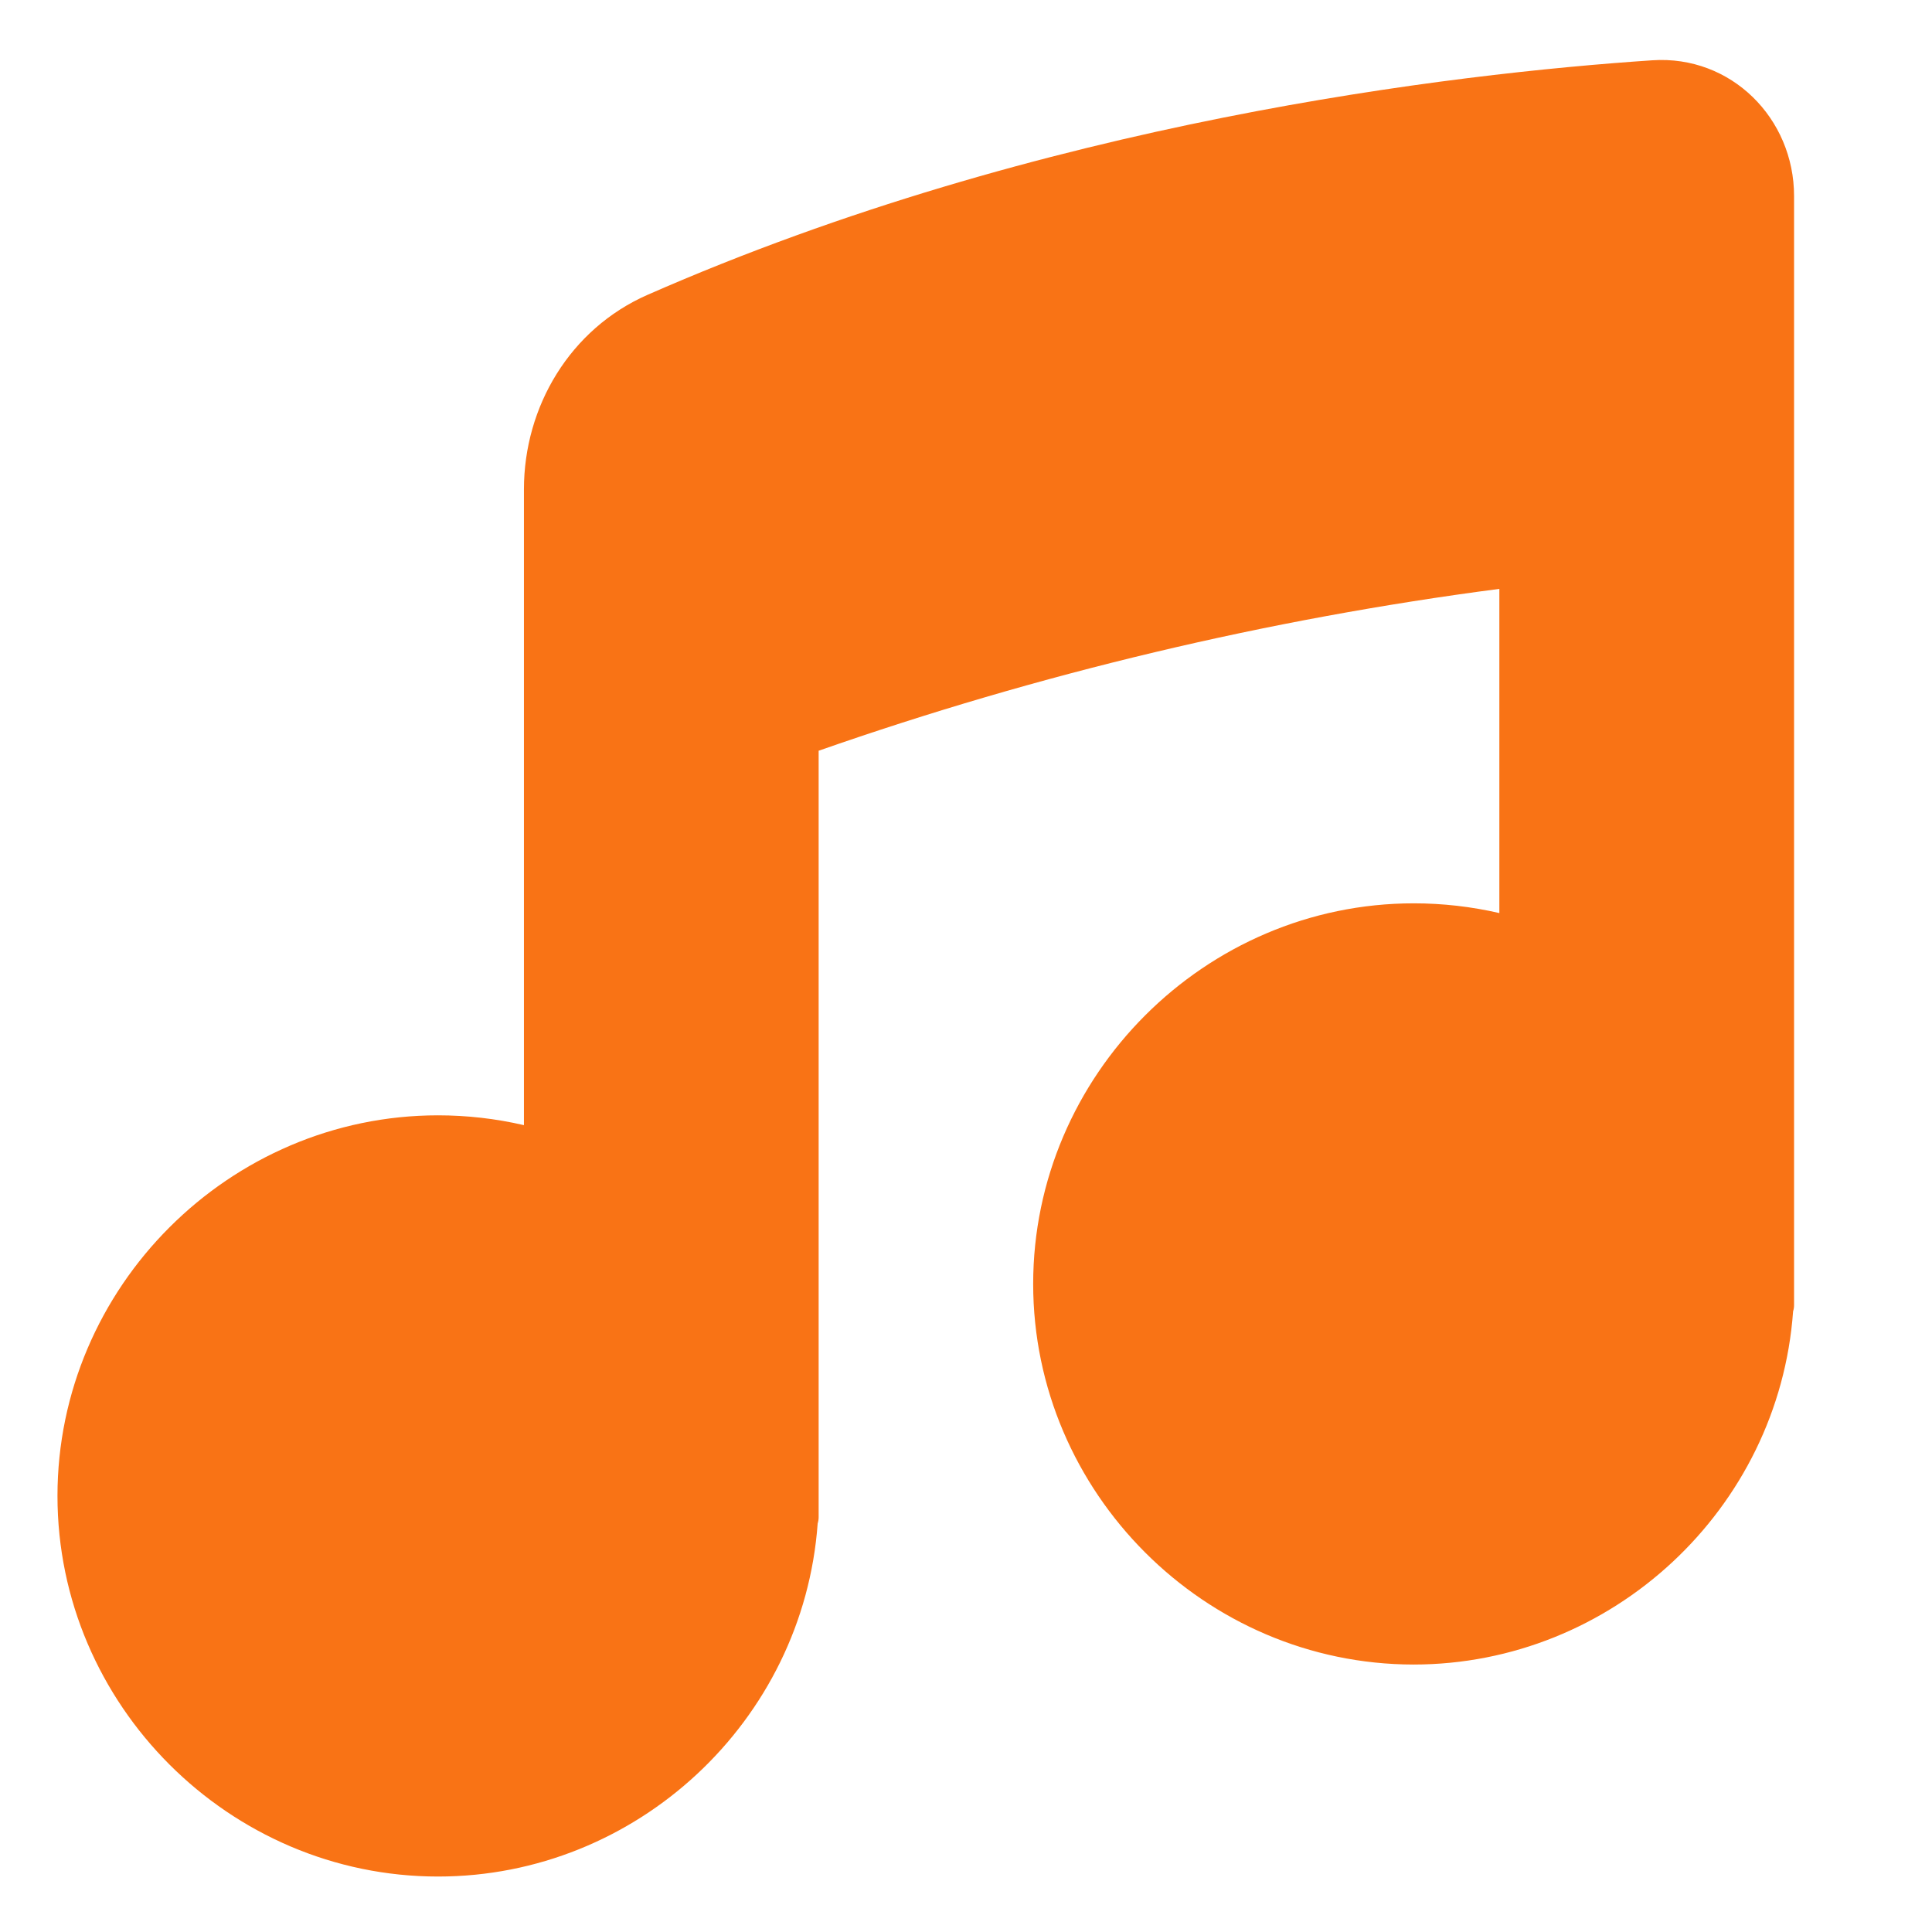
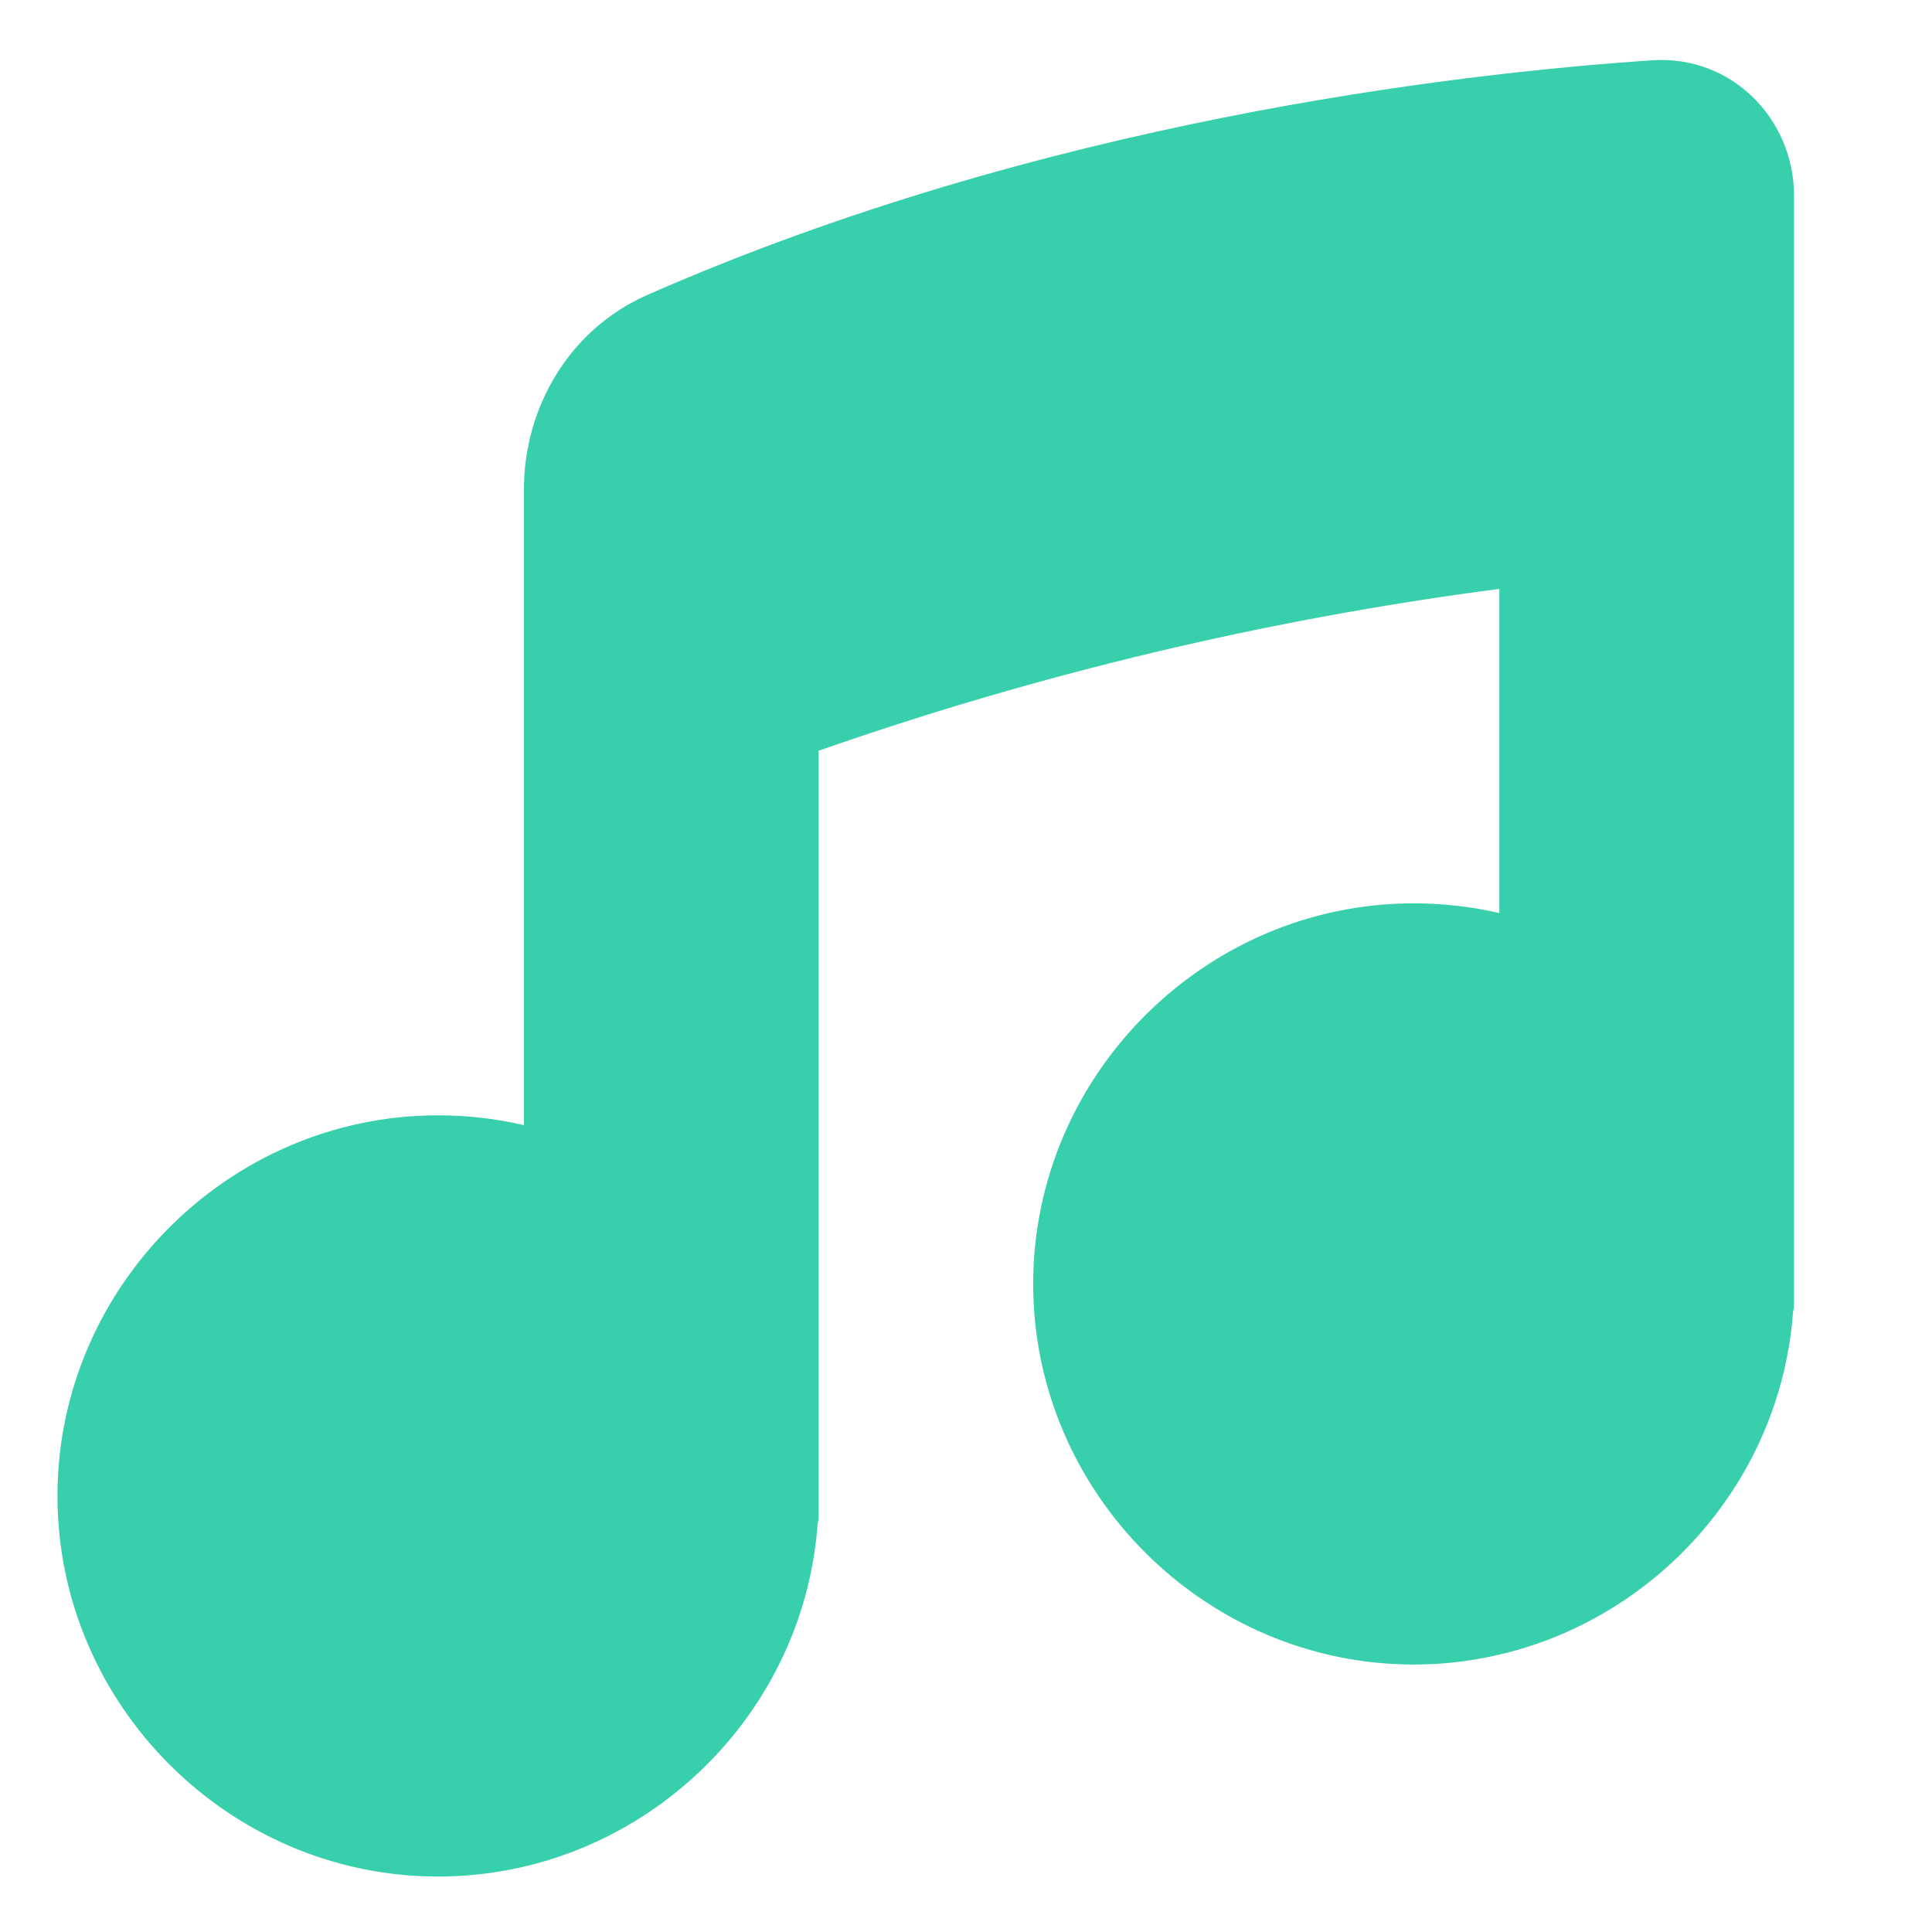
<svg xmlns="http://www.w3.org/2000/svg" width="100%" height="100%" viewBox="0 0 48 48" version="1.1" xml:space="preserve" style="fill-rule:evenodd;clip-rule:evenodd;stroke-linejoin:round;stroke-miterlimit:2;">
  <g id="music-note-2--music-audio-note-entertainment">
-     <path id="Union" d="M44.573,4.87C44.573,2.942 43.01,1.366 41.05,1.498C36.125,1.829 25.886,3.021 16.086,7.326C14.168,8.169 13.017,10.097 13.017,12.16L13.017,27.954C12.317,27.792 11.602,27.71 10.884,27.71C5.696,27.71 1.428,31.979 1.428,37.166C1.428,42.354 5.696,46.622 10.884,46.622C15.814,46.622 19.959,42.766 20.315,37.849C20.331,37.799 20.339,37.747 20.339,37.695L20.339,18.652C25.823,16.732 31.49,15.384 37.251,14.63L37.251,22.685C36.554,22.524 35.841,22.443 35.125,22.443C29.938,22.443 25.669,26.712 25.669,31.899C25.669,37.083 29.933,41.35 35.117,41.355C40.048,41.355 44.194,37.498 44.549,32.58C44.565,32.53 44.573,32.478 44.573,32.426L44.573,4.87Z" style="fill:rgb(249,115,21);fill-rule:nonzero;" />
+     <path id="Union" d="M44.573,4.87C44.573,2.942 43.01,1.366 41.05,1.498C36.125,1.829 25.886,3.021 16.086,7.326C14.168,8.169 13.017,10.097 13.017,12.16L13.017,27.954C12.317,27.792 11.602,27.71 10.884,27.71C5.696,27.71 1.428,31.979 1.428,37.166C1.428,42.354 5.696,46.622 10.884,46.622C15.814,46.622 19.959,42.766 20.315,37.849C20.331,37.799 20.339,37.747 20.339,37.695L20.339,18.652C25.823,16.732 31.49,15.384 37.251,14.63L37.251,22.685C36.554,22.524 35.841,22.443 35.125,22.443C29.938,22.443 25.669,26.712 25.669,31.899C25.669,37.083 29.933,41.35 35.117,41.355C40.048,41.355 44.194,37.498 44.549,32.58C44.565,32.53 44.573,32.478 44.573,32.426L44.573,4.87Z" style="fill:#38cfac;fill-rule:nonzero;" />
  </g>
</svg>
